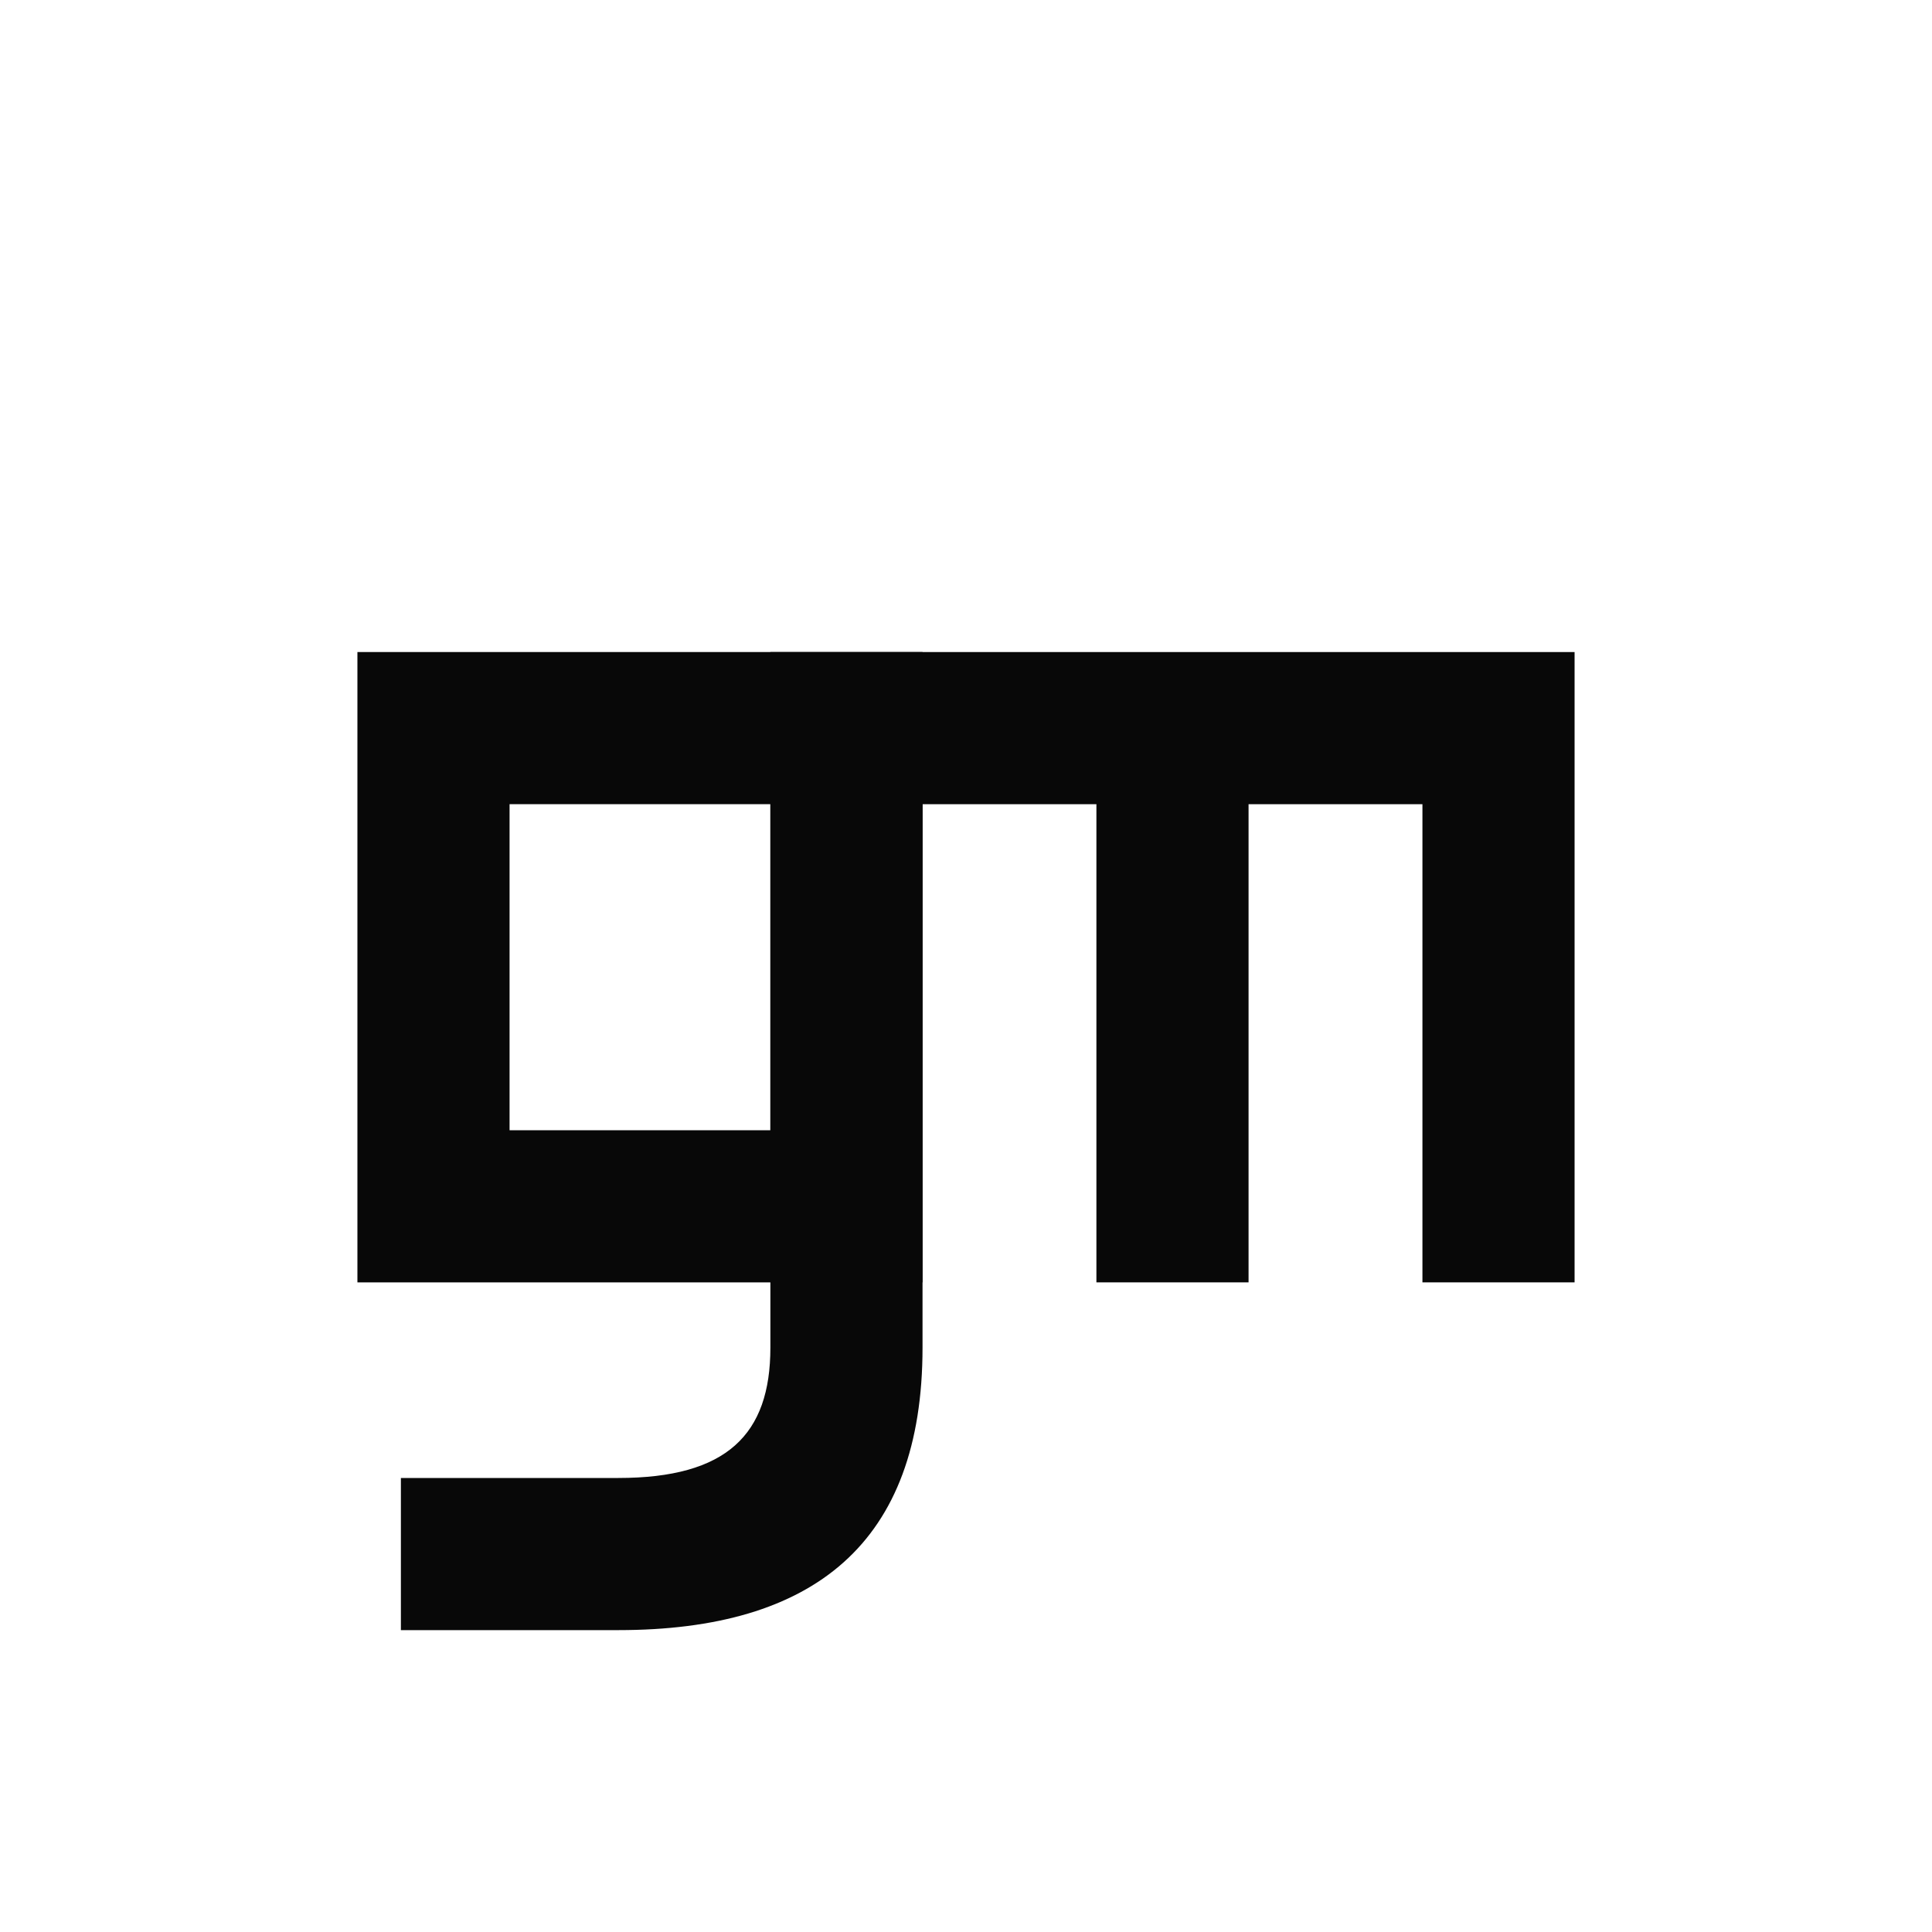
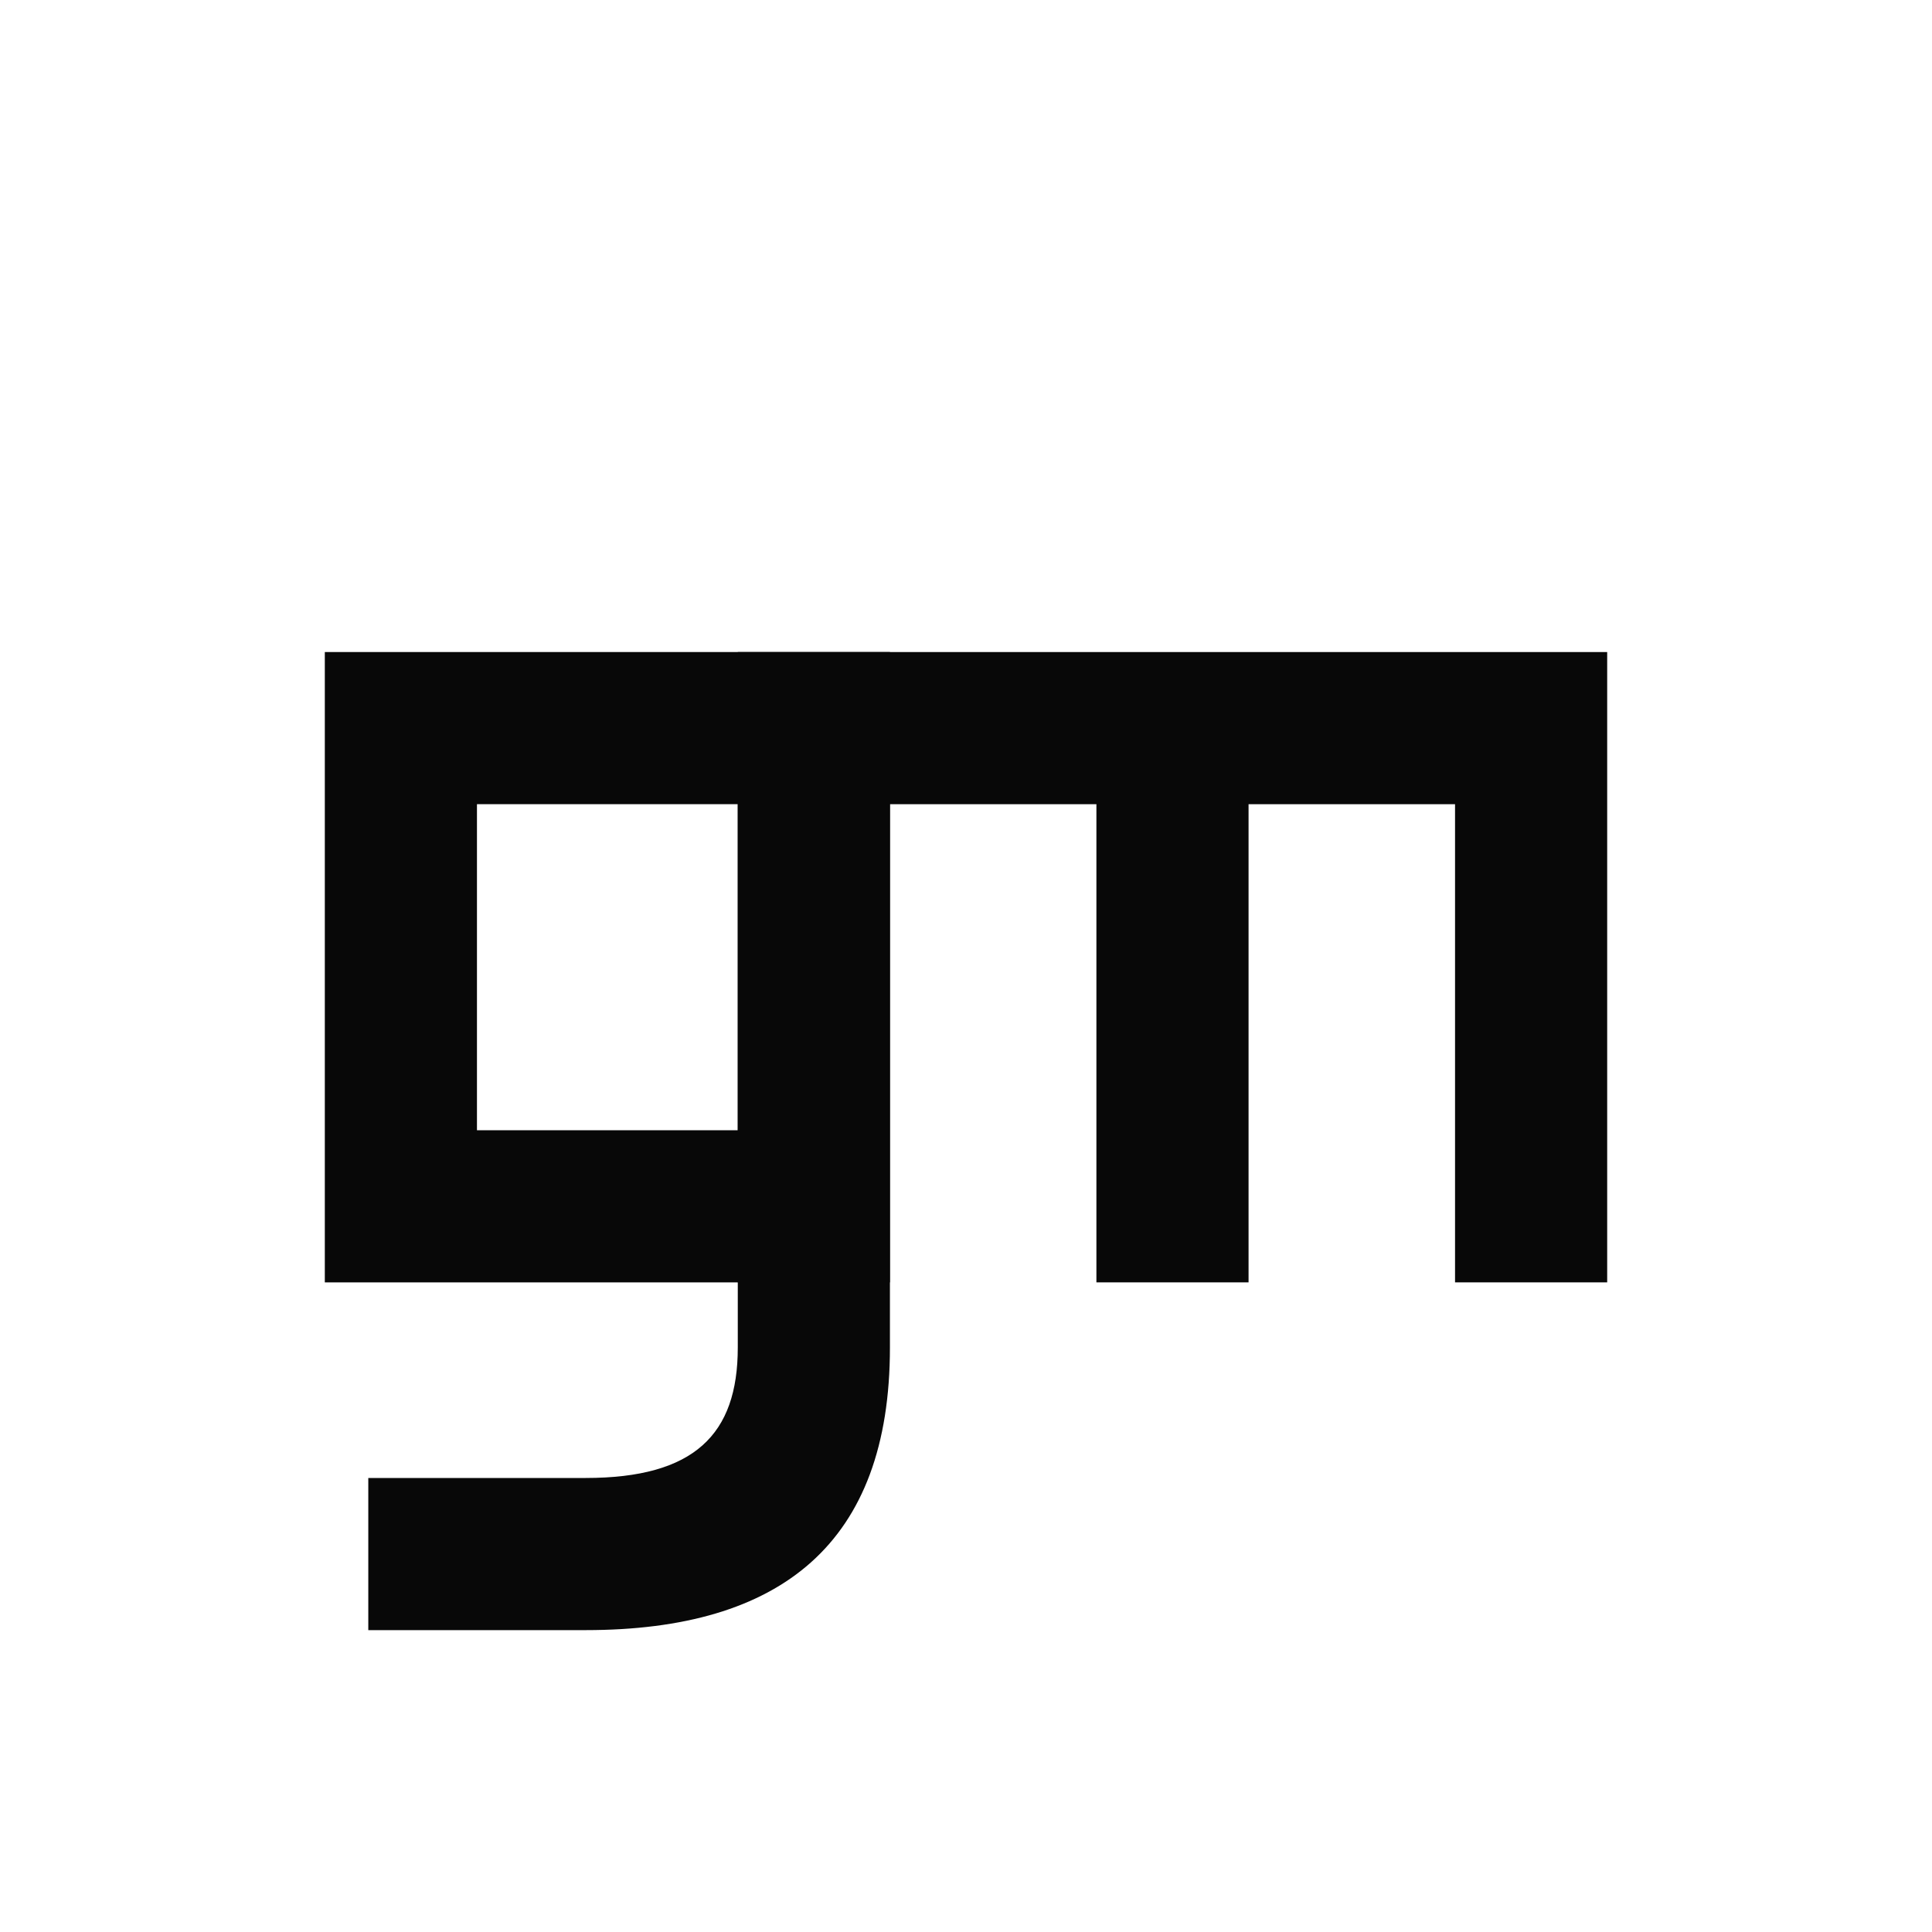
<svg xmlns="http://www.w3.org/2000/svg" viewBox="0 0 64 64">
  <rect width="64" height="64" fill="#fff" />
-   <g fill="#080808" transform="translate(32 37.8) scale(.72) translate(-31 -32.5)">
+   <g fill="#080808" transform="translate(32 37.8) scale(.72) translate(-32.5 -32.5)">
    <path fill-rule="evenodd" d="M3 10H29V42C29 51 24 55 15 55H5V48H15C20 48 22 46 22 42V39H3V10ZM10 17V32H22V17H10Z" />
-     <path d="M22 10H59V39H52V17H44V39H37V17H29V39H22Z" />
+     <path d="M22 10H62V39H55V17H45.5V39H38.5V17H29V39H22Z" />
  </g>
</svg>
